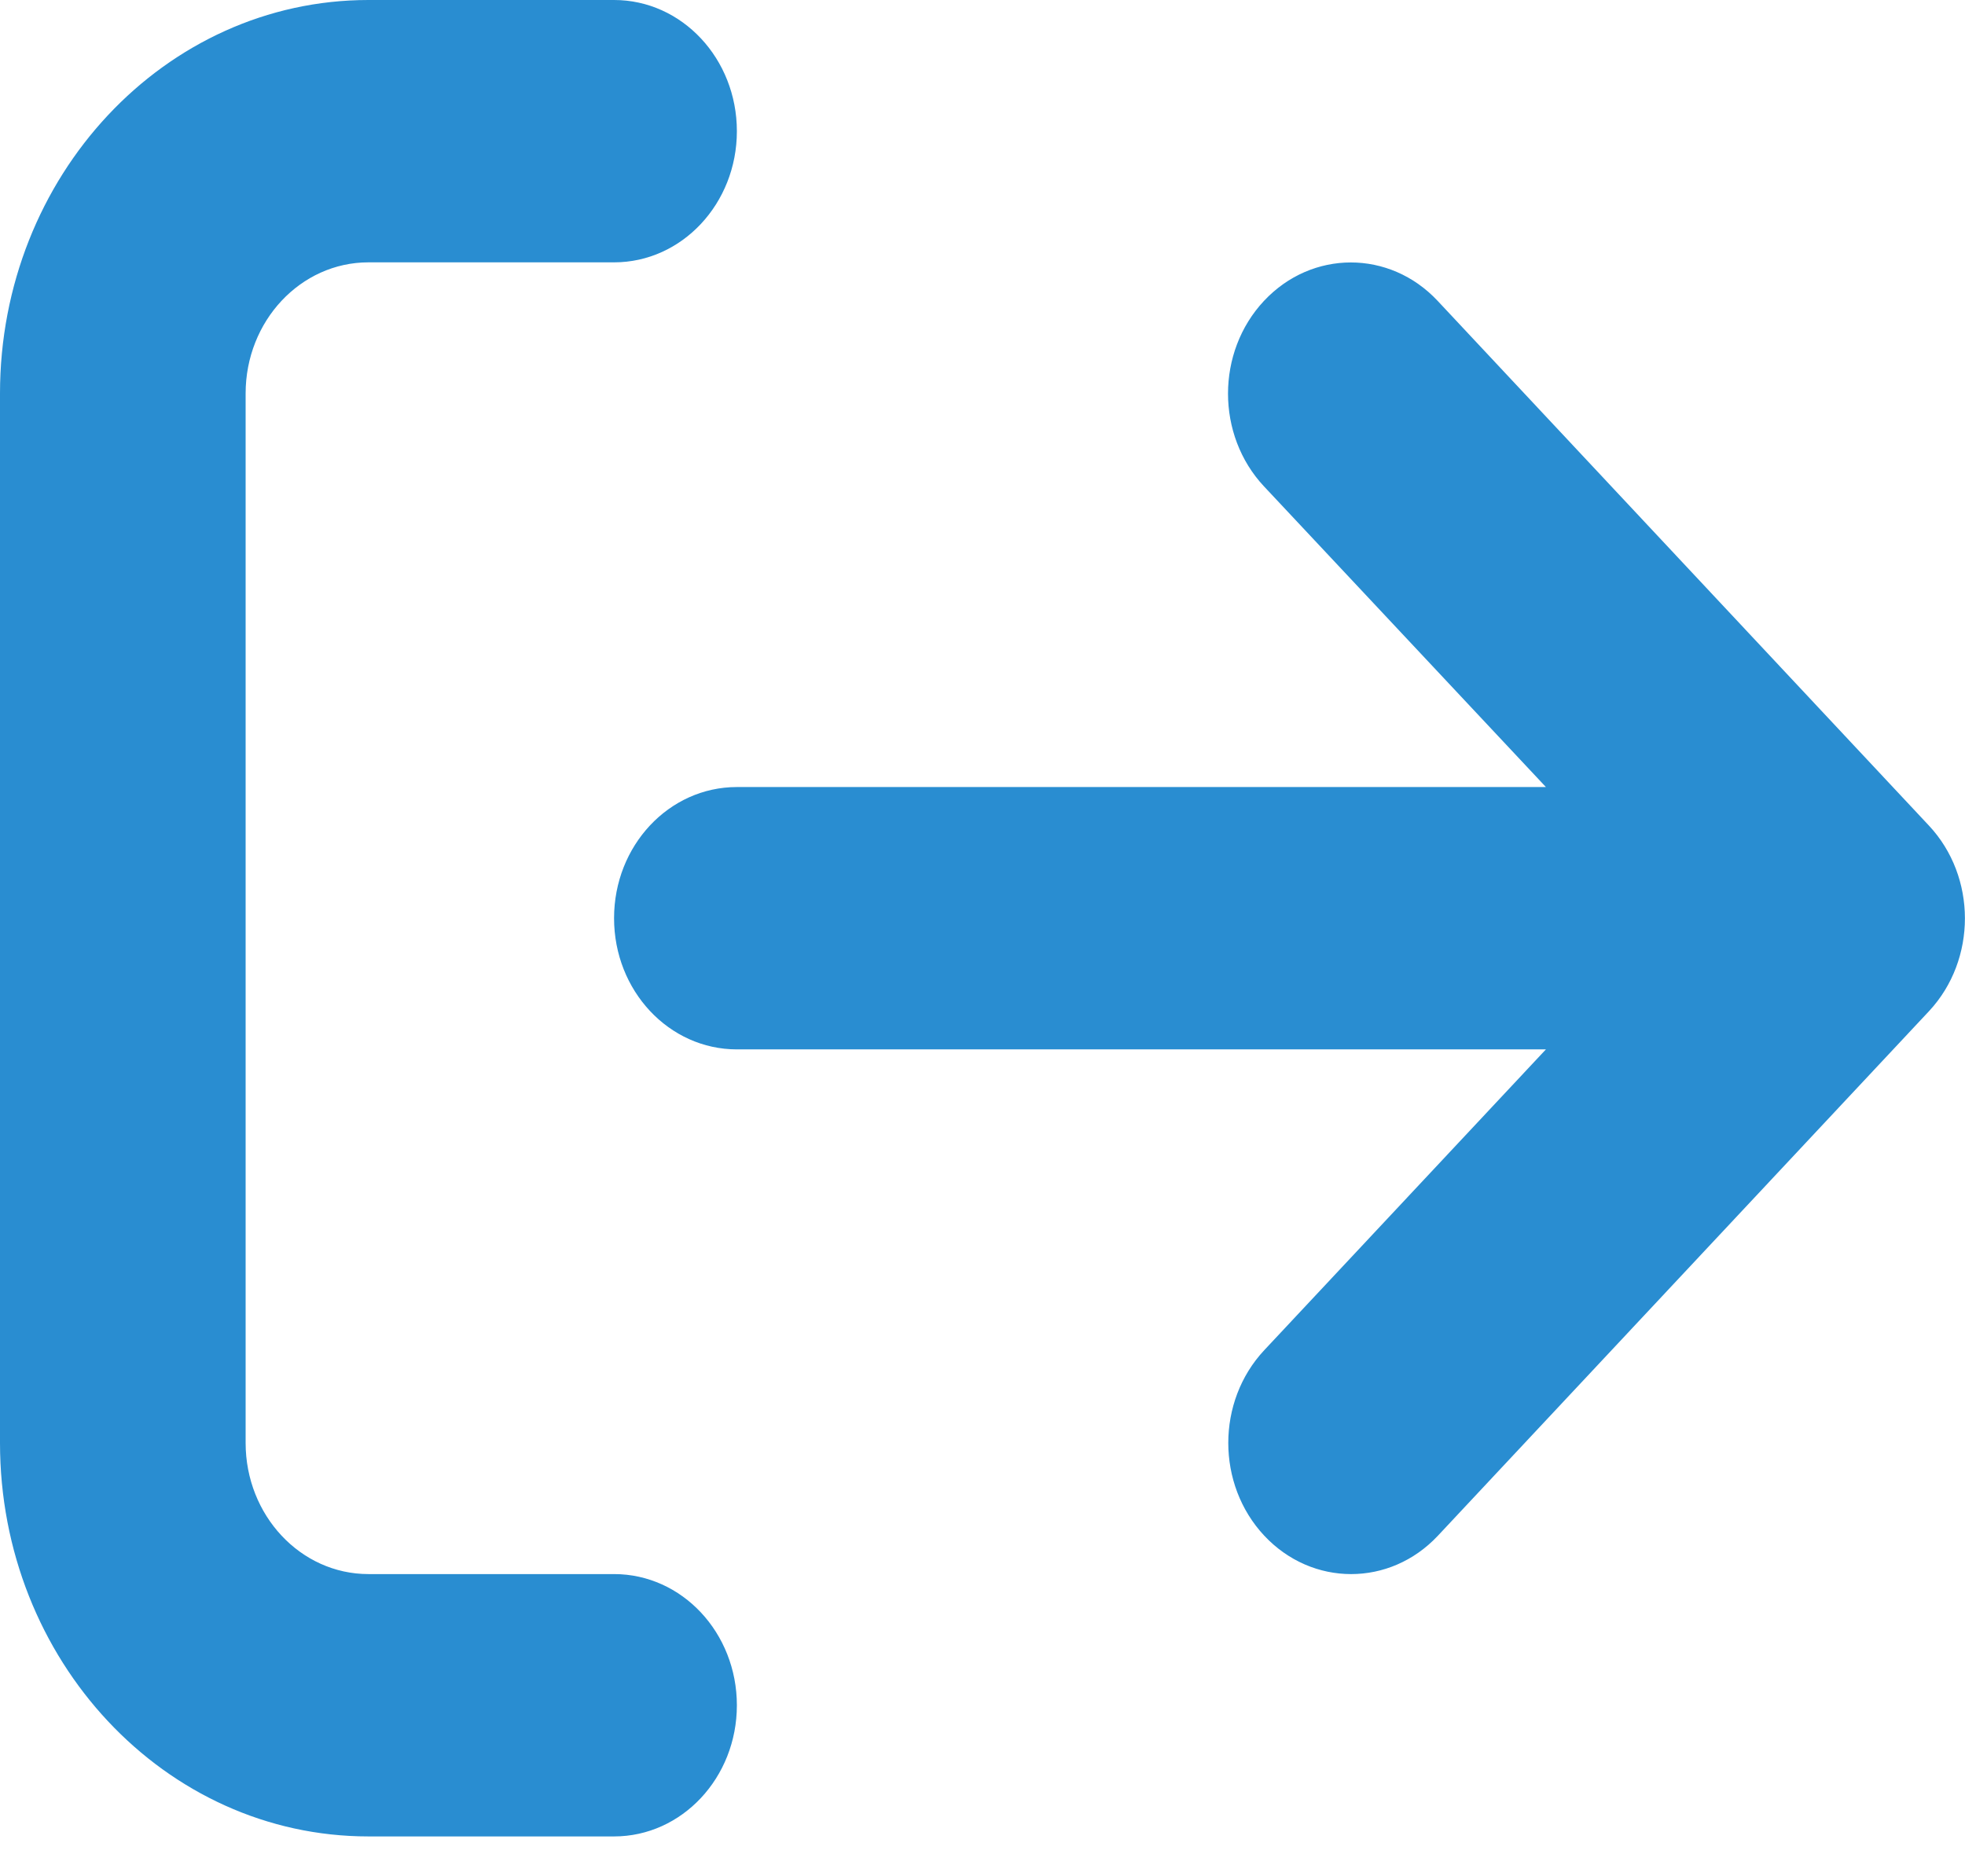
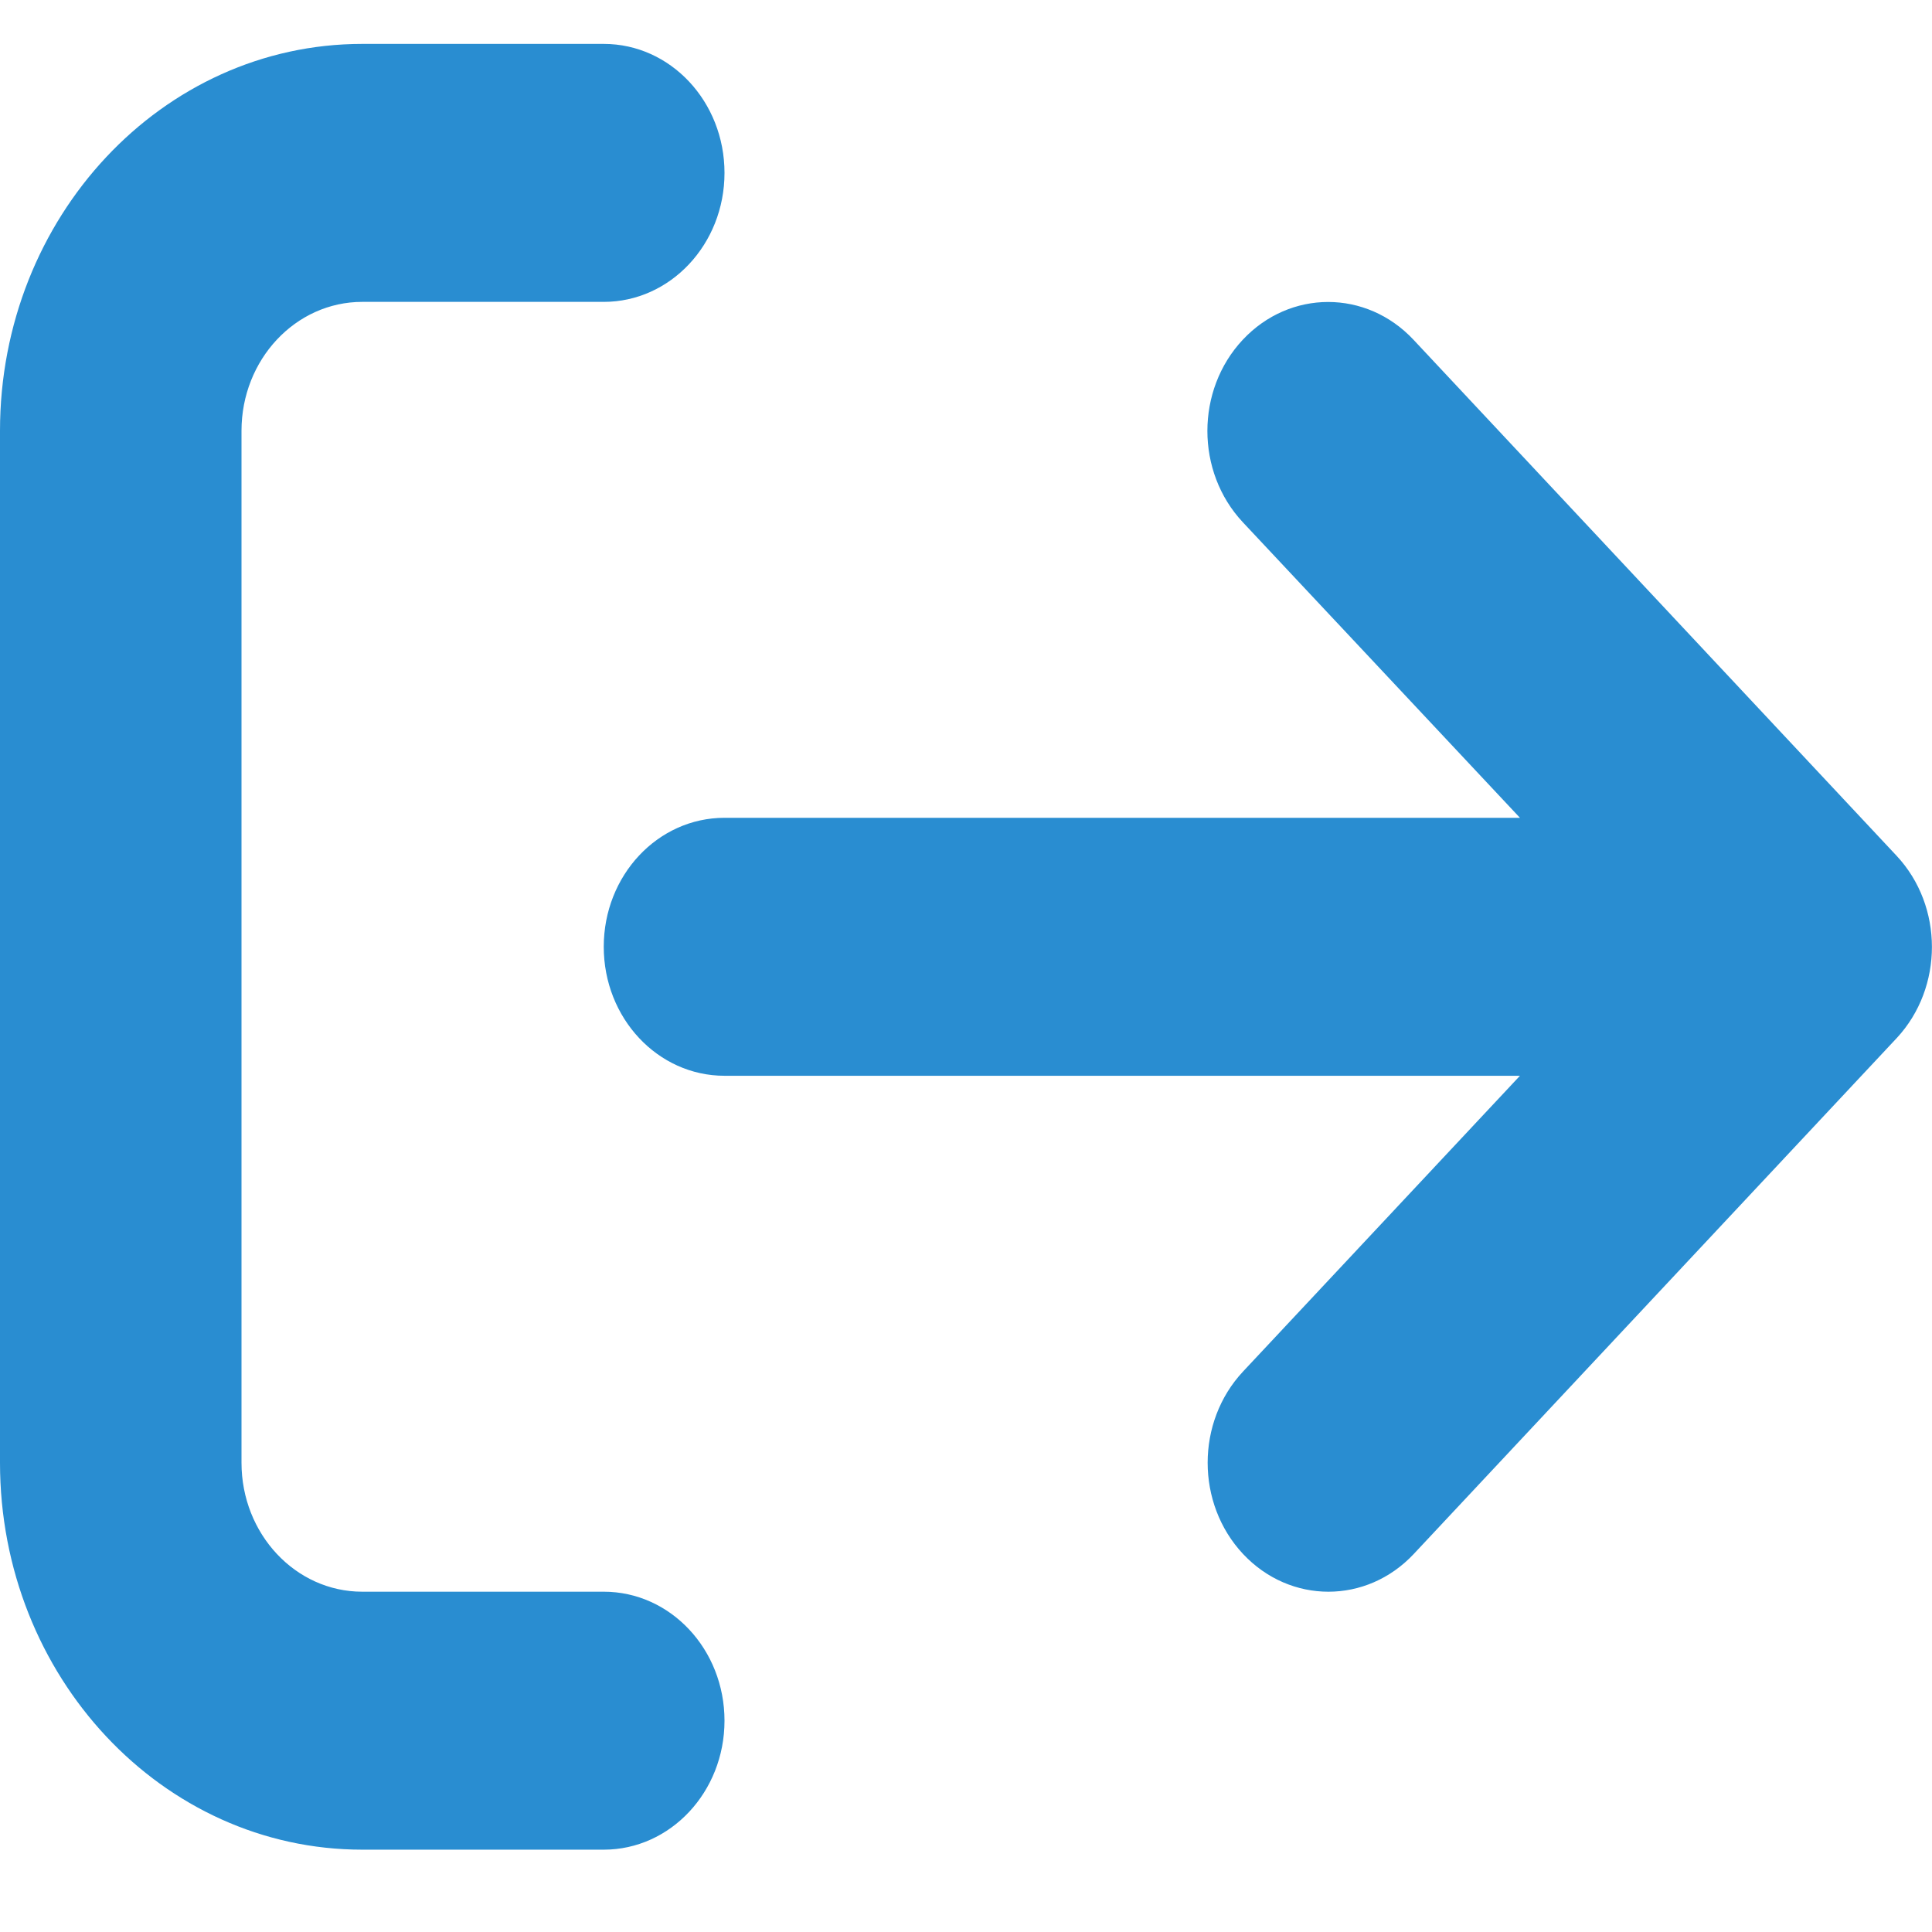
- <svg xmlns="http://www.w3.org/2000/svg" width="44" height="42" viewBox="0 0 44 42" fill="none">
+ <svg xmlns="http://www.w3.org/2000/svg" width="25" height="25" viewBox="0 0 44 42" fill="none">
  <path d="M13.75 35.25H8.25C6.731 35.25 5.5 33.935 5.5 32.312V8.812C5.5 7.19 6.731 5.875 8.25 5.875H13.75C15.268 5.875 16.5 4.56 16.5 2.938C16.5 1.315 15.271 0 13.75 0H8.25C3.694 0 0 3.945 0 8.812V32.312C0 37.18 3.694 41.125 8.25 41.125H13.75C15.268 41.125 16.5 39.81 16.5 38.188C16.5 36.565 15.271 35.25 13.75 35.25ZM43.192 18.488L32.192 6.738C31.117 5.59 29.377 5.591 28.303 6.738C27.229 7.885 27.229 9.744 28.303 10.892L34.616 17.625H16.5C14.979 17.625 13.75 18.938 13.75 20.562C13.75 22.187 14.98 23.5 16.5 23.5H34.616L28.309 30.236C27.235 31.384 27.235 33.242 28.309 34.39C29.384 35.537 31.124 35.537 32.198 34.39L43.198 22.64C44.266 21.49 44.266 19.635 43.192 18.488Z" fill="#298DD1" />
</svg>
